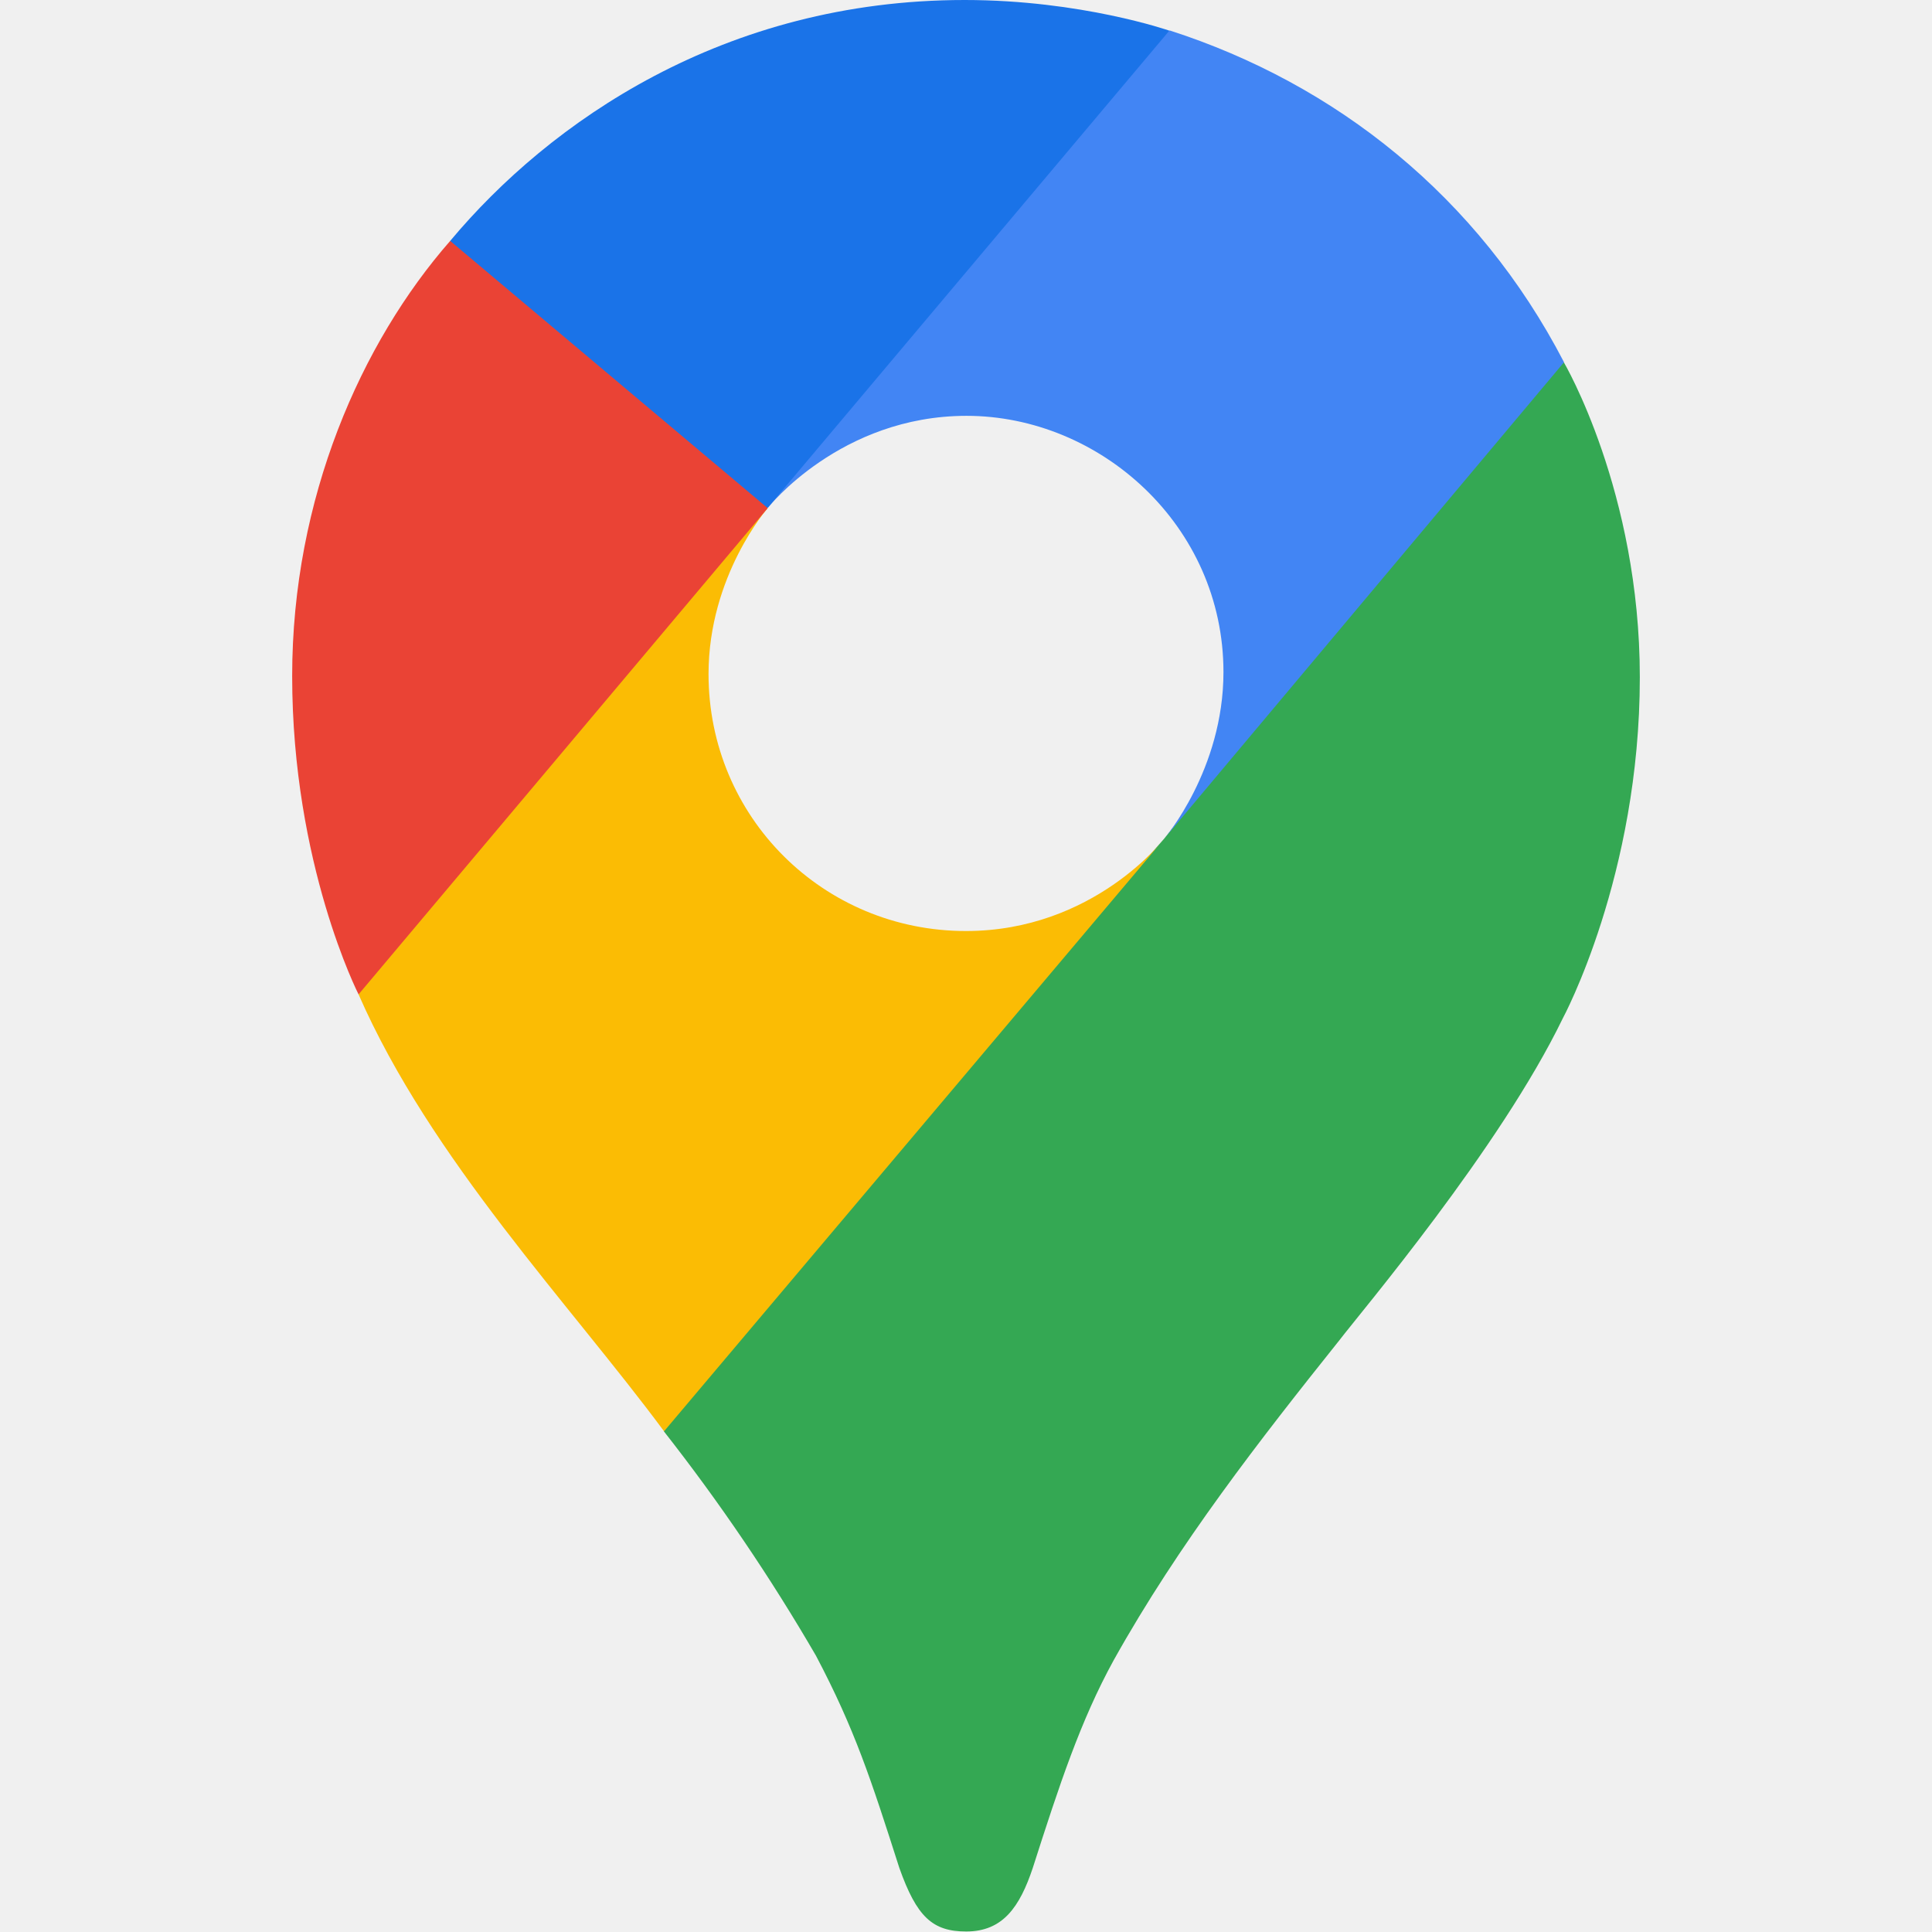
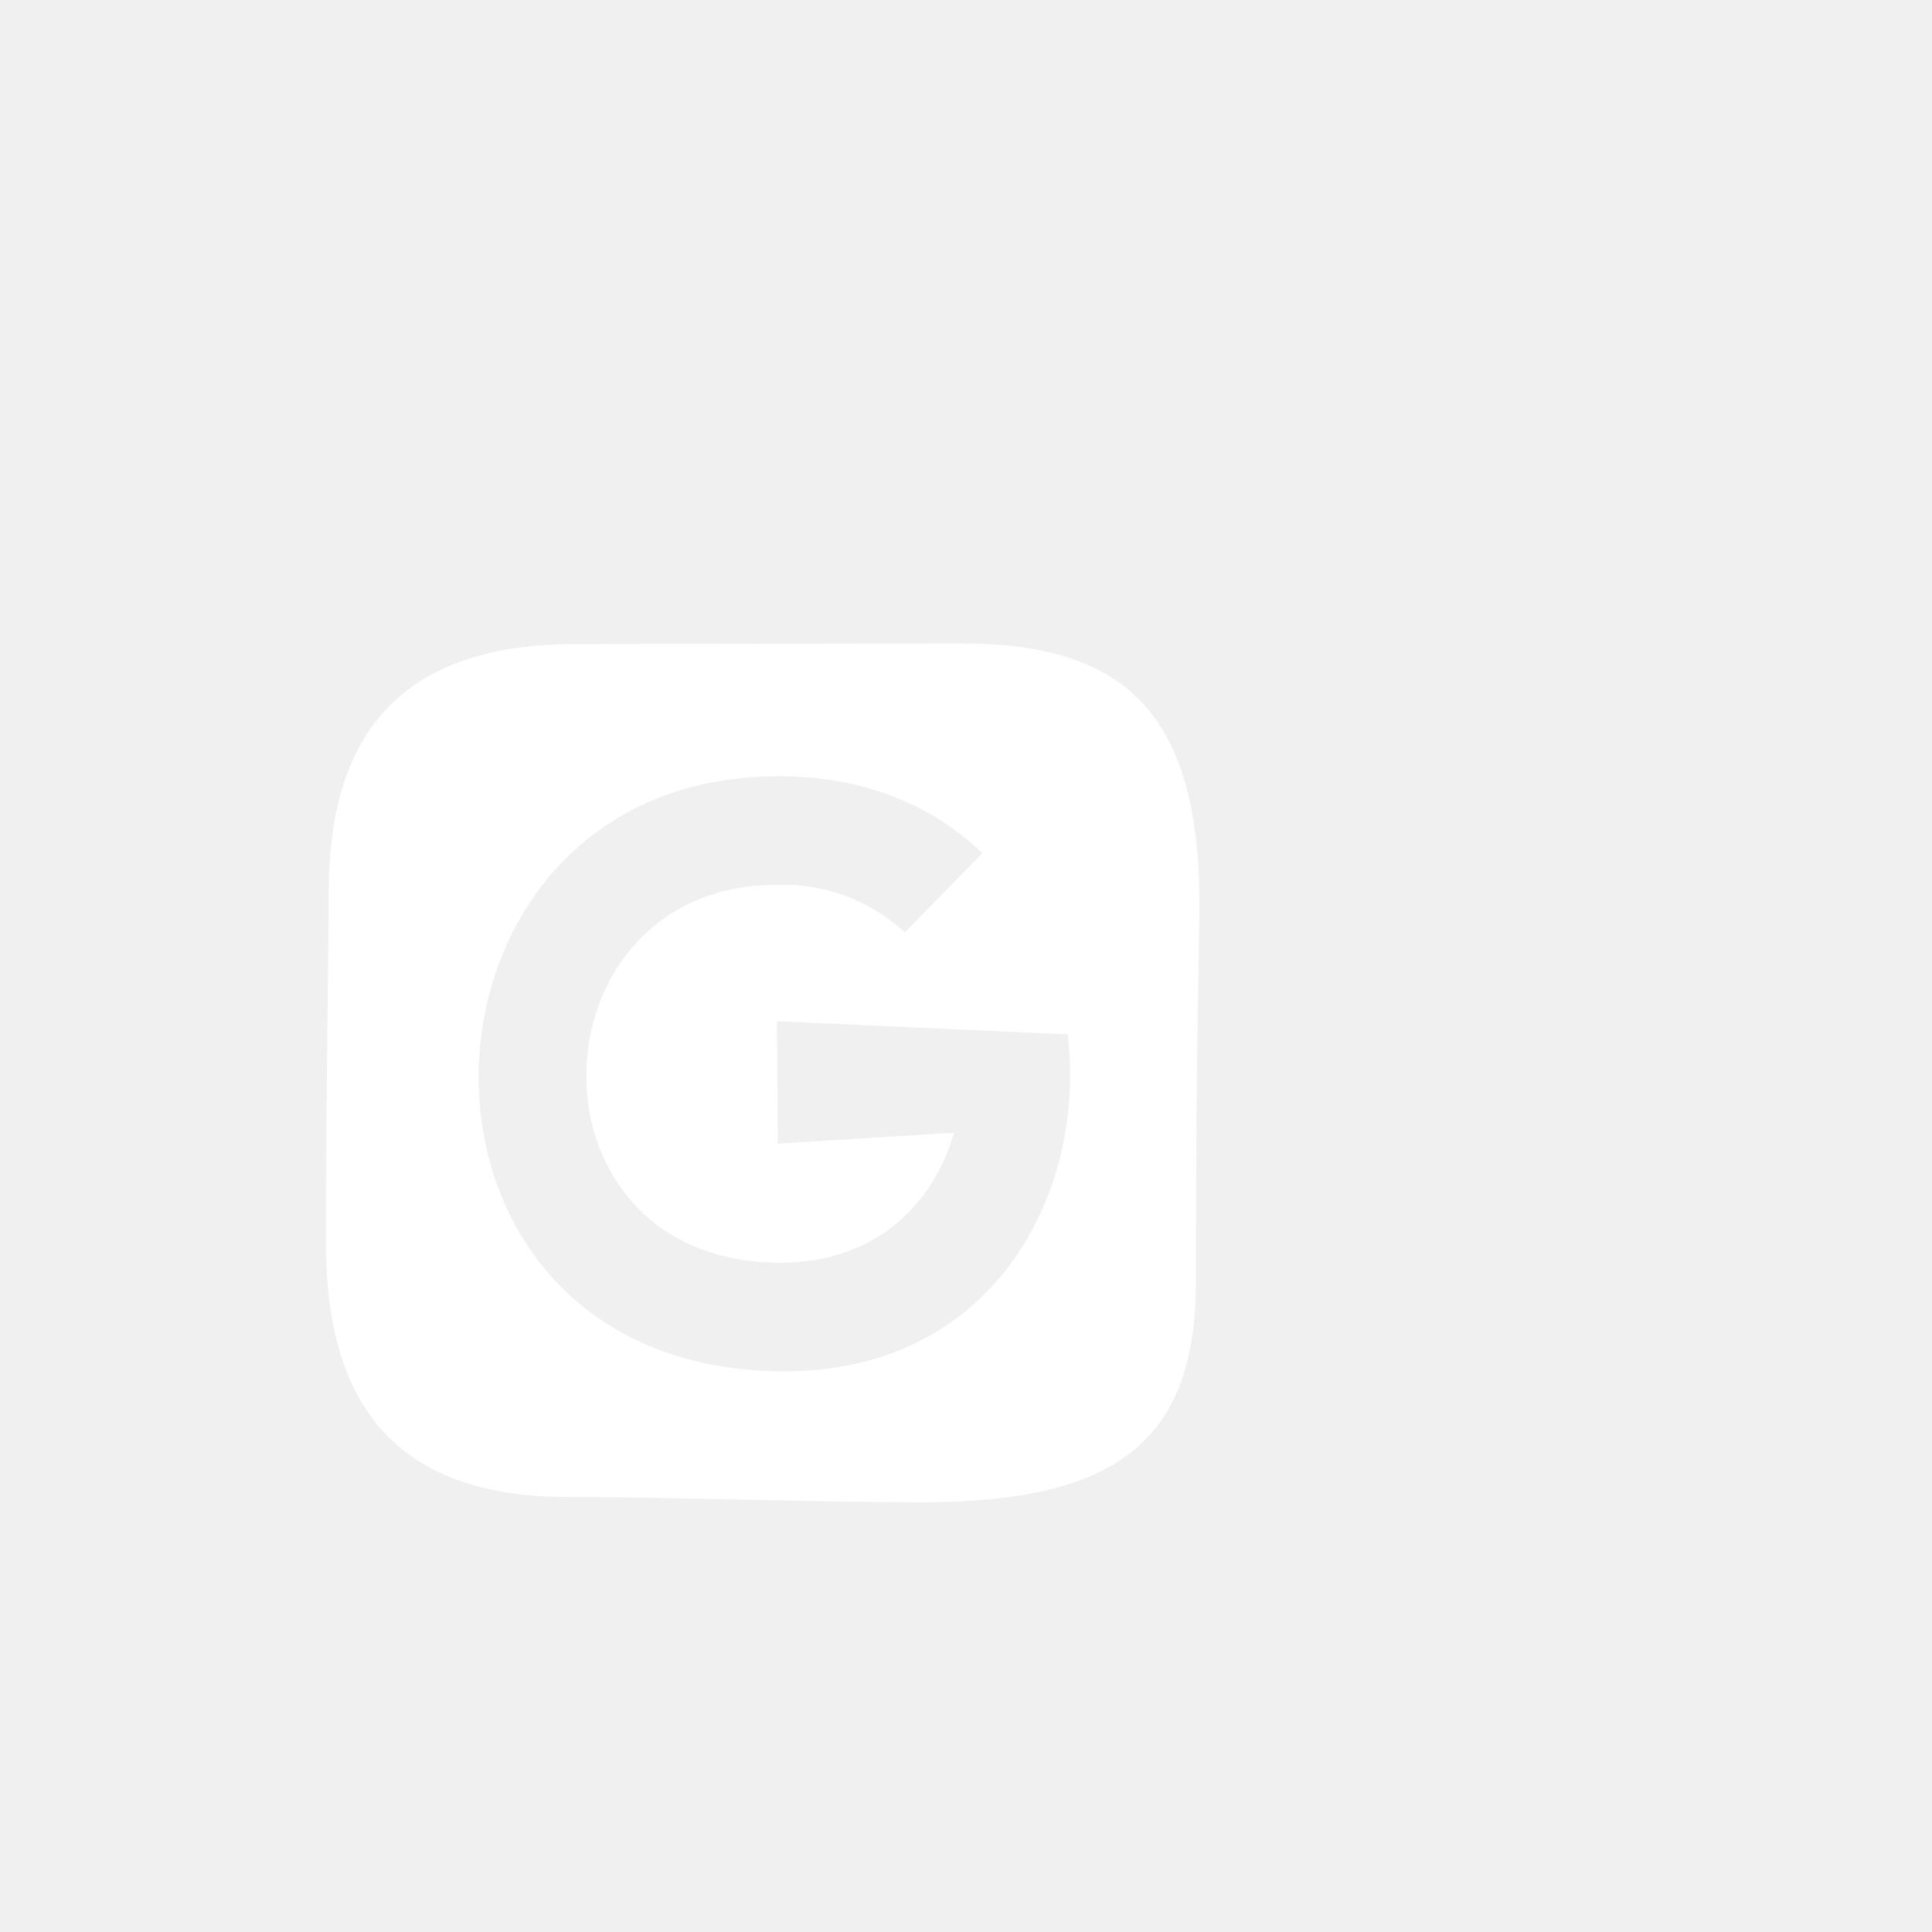
- <svg xmlns="http://www.w3.org/2000/svg" width="800px" height="800px" viewBox="-55.5 0 367 367" version="1.1" preserveAspectRatio="xMidYMid">
-   <g>
-     <path d="M70.585,271.865 C81.2,285.391 90.86,299.64 99.496,314.507 C106.87,328.489 109.944,337.97 115.333,354.817 C118.638,364.125 121.625,366.903 128.047,366.903 C135.045,366.903 138.22,362.177 140.673,354.868 C145.767,338.959 149.764,326.816 156.07,315.343 C168.444,293.193 183.819,273.51 198.928,254.592 C203.019,249.239 229.462,218.048 241.367,193.437 C241.367,193.437 255.999,166.402 255.999,128.645 C255.999,93.327 241.569,68.832 241.569,68.832 L200.024,79.958 L174.793,146.409 L168.552,155.572 L167.304,157.232 L165.644,159.31 L162.73,162.629 L158.566,166.792 L136.099,185.096 L79.929,217.528 L70.585,271.865 Z" fill="#34A853">
- 
- </path>
-     <path d="M12.612,188.892 C26.321,220.205 52.757,247.731 70.643,271.887 L165.644,159.353 C165.644,159.353 152.26,176.857 127.982,176.857 C100.939,176.857 79.092,155.262 79.092,128.032 C79.092,109.359 90.326,96.531 90.326,96.531 L25.837,113.811 L12.612,188.892 Z" fill="#FBBC04">
- 
- </path>
-     <path d="M166.705,5.787 C198.257,15.96 225.263,37.317 241.598,68.81 L165.673,159.288 C165.673,159.288 176.907,146.229 176.907,127.671 C176.907,99.807 153.444,78.991 128.097,78.991 C104.128,78.991 90.362,96.466 90.362,96.466 L90.362,39.467 L166.705,5.787 Z" fill="#4285F4">
- 
- </path>
-     <path d="M30.015,45.765 C48.861,23.218 82.021,0 127.736,0 C149.916,0 166.626,5.823 166.626,5.823 L90.29,96.516 L36.205,96.516 L30.015,45.765 Z" fill="#1A73E8">
- 
- </path>
-     <path d="M12.612,188.892 C12.612,188.892 0,164.194 0,128.414 C0,94.597 13.146,65.037 30.015,45.765 L90.333,96.524 L12.612,188.892 Z" fill="#EA4335">
- 
- </path>
+ <svg xmlns="http://www.w3.org/2000/svg" width="256px" height="256px" viewBox="0 0 190.00 190.00" fill="none" stroke="#ffffff">
+   <g id="SVGRepo_bgCarrier" stroke-width="0" />
+   <g id="SVGRepo_tracerCarrier" stroke-linecap="round" stroke-linejoin="round" stroke="#CCCCCC" stroke-width="2.28" />
+   <g id="SVGRepo_iconCarrier">
+     <path fill-rule="evenodd" clip-rule="evenodd" d="M90.62 147.24C80.3 147.24 65.62 146.72 55.83 146.72C37.52 146.72 32.55 135.89 32.55 122.12C32.55 108.35 32.82 93.12 32.82 87.9C32.82 72.43 39.67 63.84 56.65 63.84C62.93 63.84 86.55 63.78 94.59 63.78C110.04 63.78 117.45 70.16 117.45 88.84C117.45 93.45 117.11 102.08 117.11 126.01C117.11 141.06 110 147.24 90.62 147.24ZM105.45 101.24L75.9 99.91L76 113L93.13 111.94C91.03 118.44 85.57 123.68 76.76 123.68C51.46 123.68 52.6 87.52 76.36 87.52C78.688 87.43 81.01 87.817 83.183 88.656C85.357 89.495 87.336 90.769 89 92.4L97.31 83.9C92.42 79 85.52 75.84 76.53 75.84C37.42 75.84 35.53 135.36 77.19 135.36C98.06 135.36 107.56 117.45 105.45 101.28V101.24Z" fill="#ffffff" />
  </g>
</svg>
